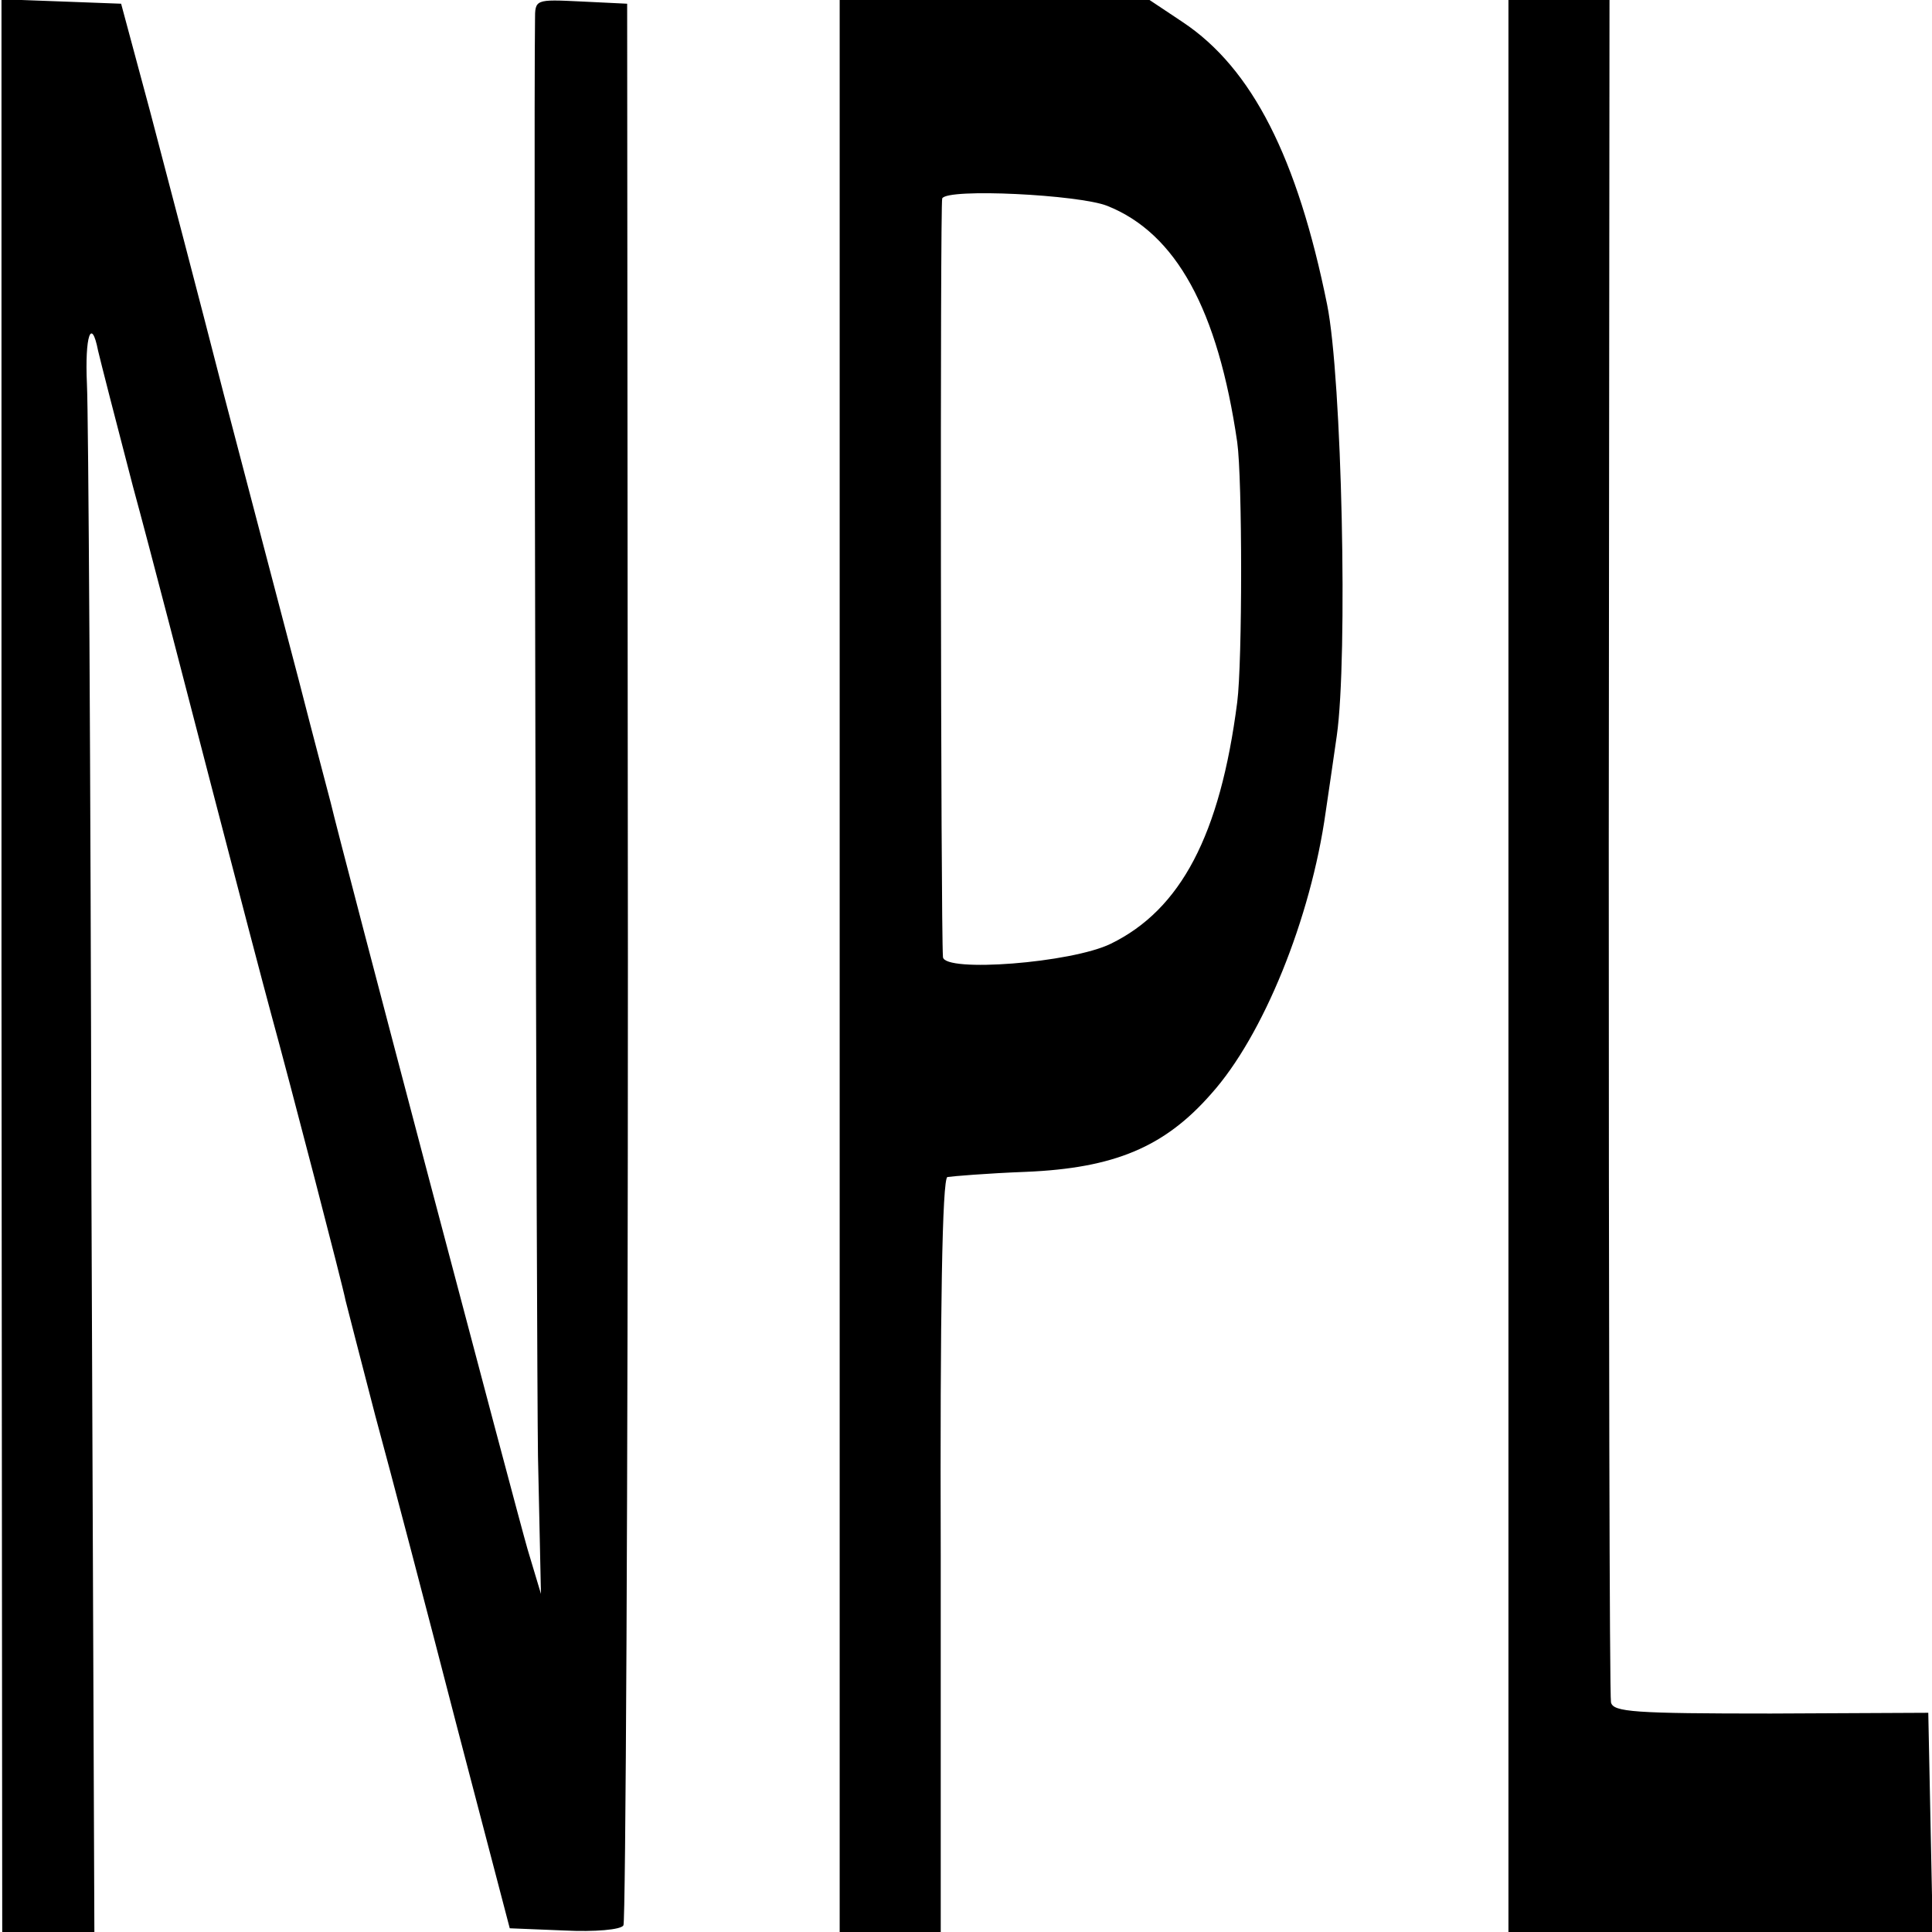
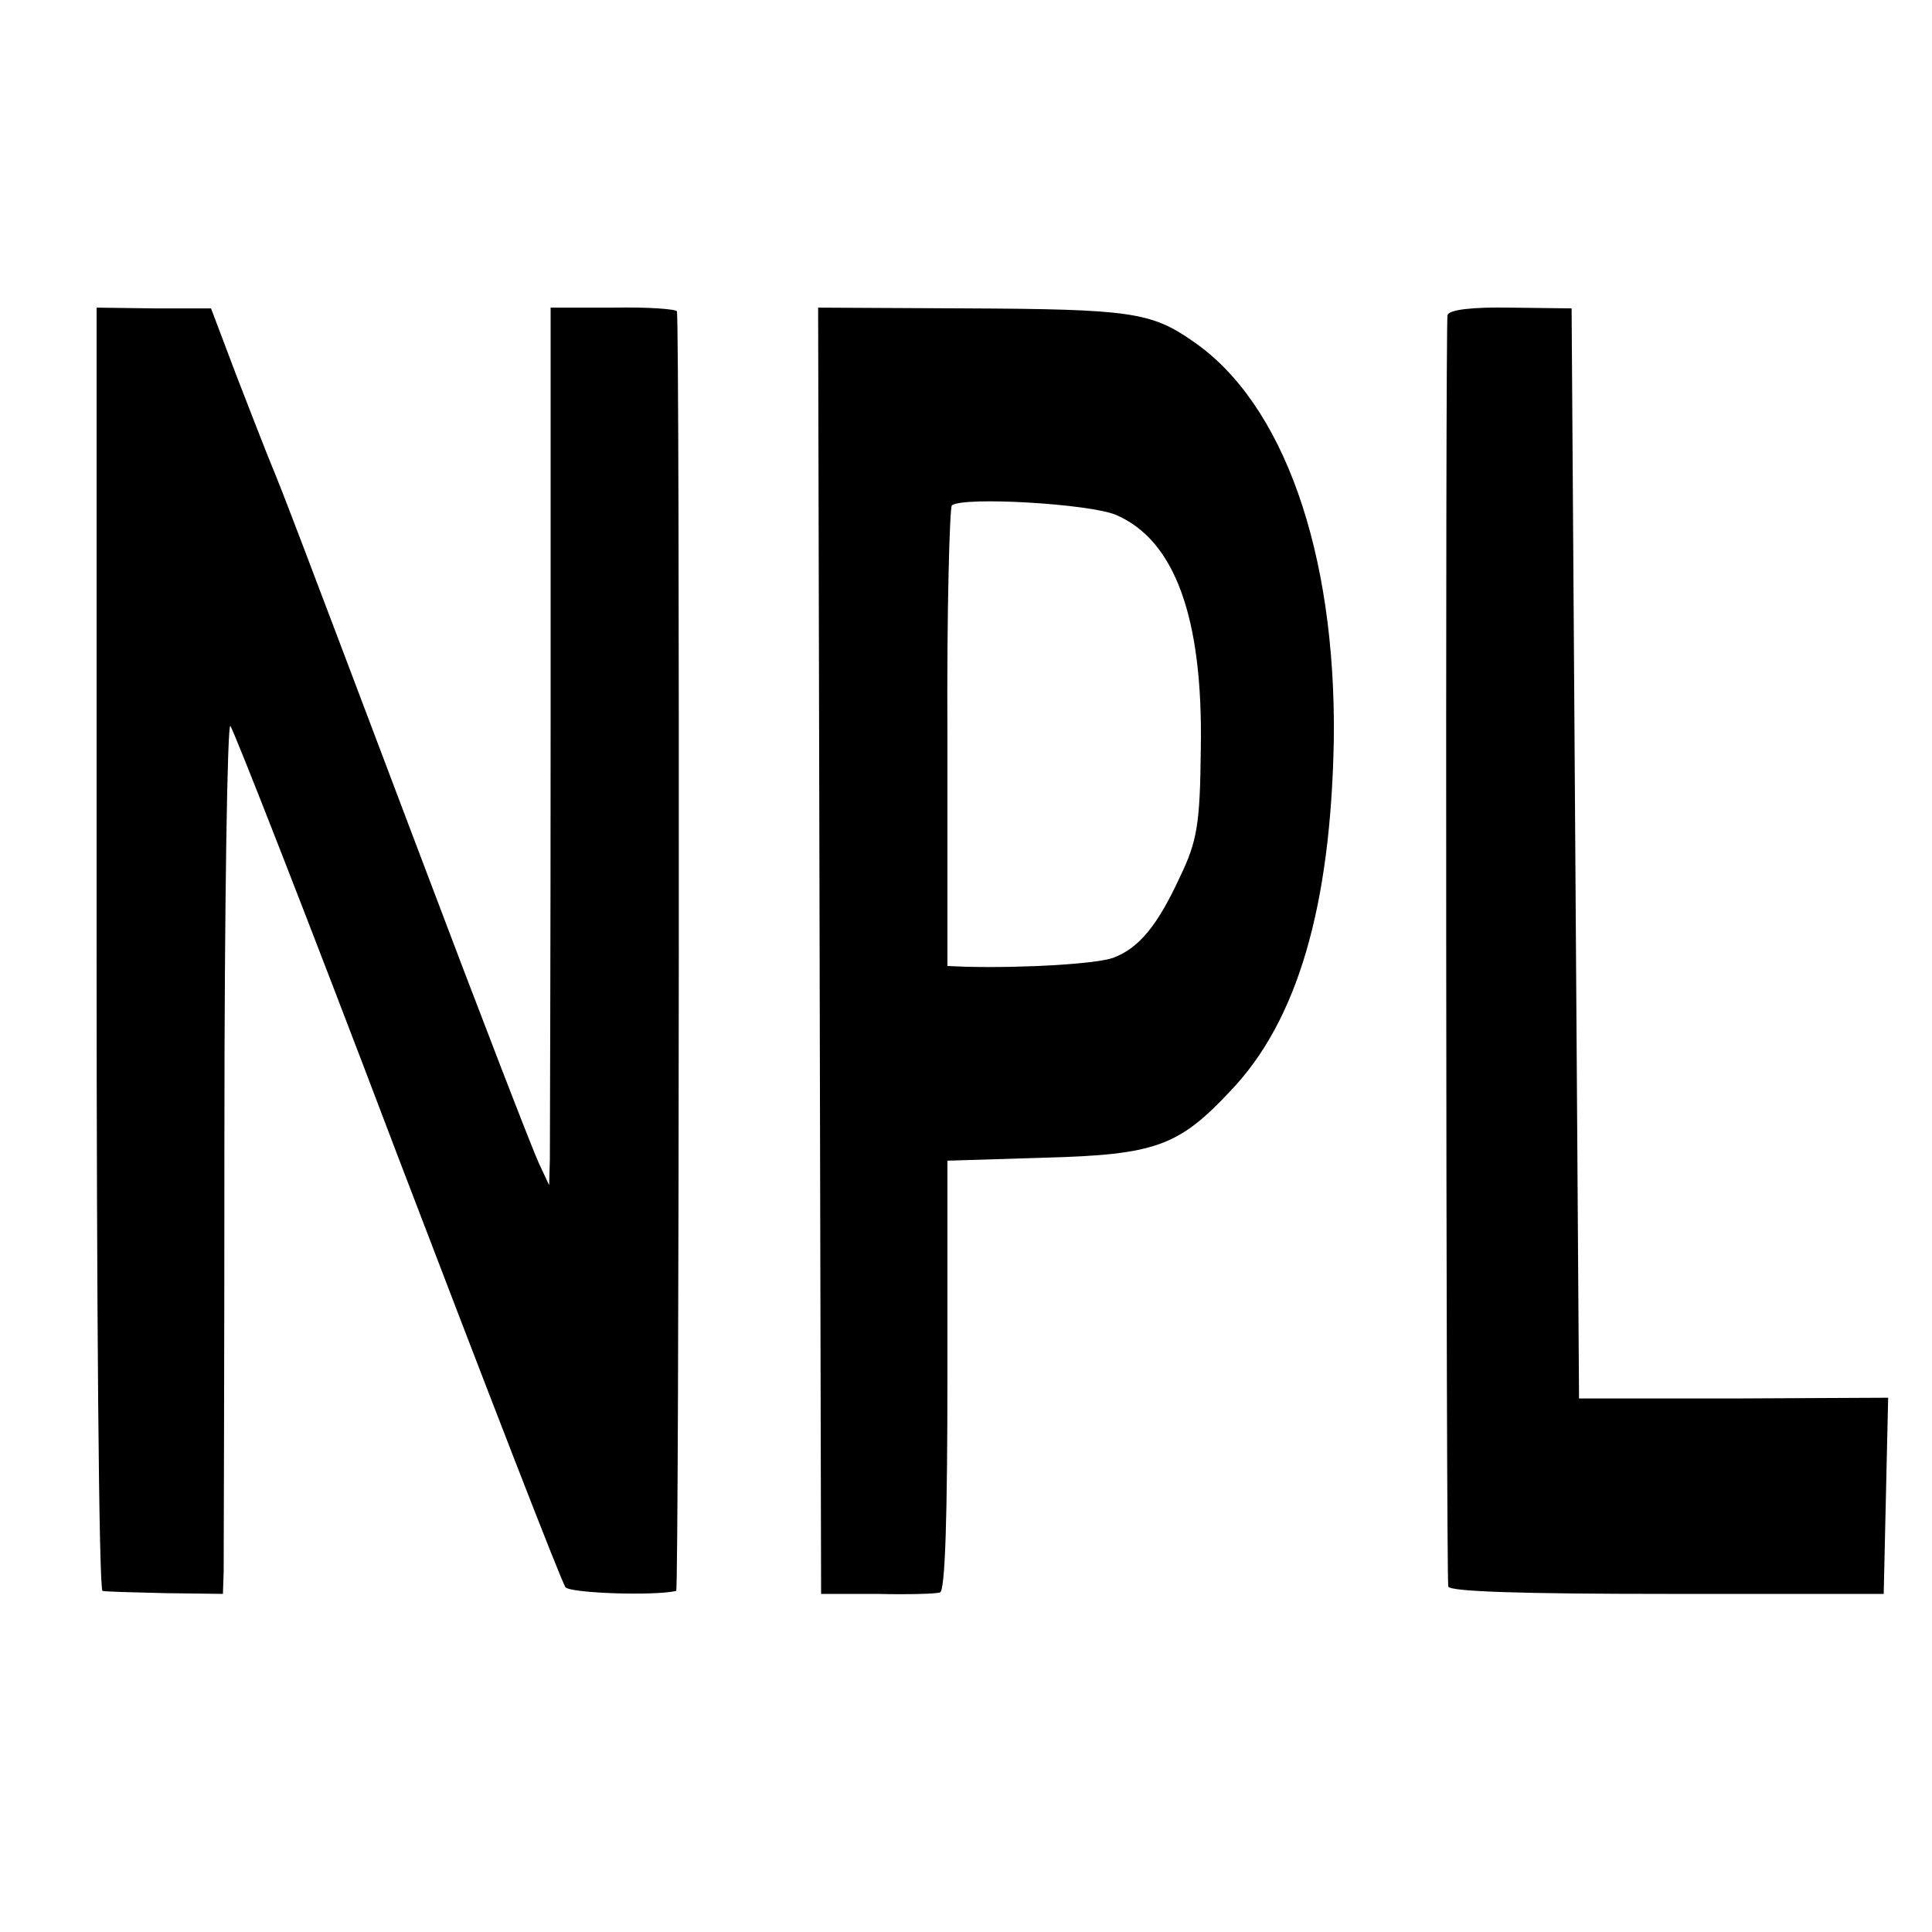
<svg xmlns="http://www.w3.org/2000/svg" version="1" width="346.667" height="346.667" viewBox="0 0 260 260">
-   <path d="M.2 130l.1 130h12.4l-.4-100.8c-.1-55.4-.4-103.7-.6-107.5-.3-6.5.6-9.1 1.5-4.5.3 1.3 2.4 9.5 4.7 18.3 2.4 8.8 7.1 27 10.6 40.5s7.1 27.2 8 30.5c2.5 9.1 9.7 36.8 10 38.5.2.8 2 7.8 4 15.5 2.1 7.7 7 26.4 10.9 41.5l7.2 27.5 7.4.3c4 .2 7.6-.1 7.9-.7.3-.5.6-58.9.6-129.8L84.4.5 78.2.2C72-.1 72-.1 72 2.7c-.2 14 .2 179.1.4 193.3l.4 18.5-1.8-6C69.6 203.7 45.9 114 44.5 108c-.2-.8-2.2-8.3-4.3-16.5C38 83.2 33.5 65.9 30.1 53c-3.3-12.9-7.8-30-9.9-38L16.3.5l-8-.3L.2-.1V130zM113 130v130h13.6v-50.6c-.1-32.9.2-50.8.9-51 .6-.1 5.3-.5 10.6-.7 11.8-.5 18.6-3.3 24.9-10.5 7-7.8 13.4-23.6 15.4-37.9.3-2.1 1-6.7 1.5-10.3 1.5-10.5.7-48.1-1.3-58-4-19.8-10.1-31.8-19.4-38l-4.5-3H113v130zm36-102.3c9.3 3.7 14.9 14 17.5 31.8.7 5 .7 29.6 0 35-2.3 17.9-7.6 27.9-17 32.5-5.3 2.6-22.4 3.9-22.6 1.8-.3-4.1-.4-101.4-.1-102.1.7-1.4 18.4-.5 22.2 1zM203 130v130h57.1l-.3-14.7-.3-14.8-21.2.1c-18.4 0-21.2-.2-21.5-1.5-.2-.9-.3-52.8-.3-115.4L216.6 0H203v130z" />
+   <path d="M13 127.7c0 47.5.3 86.4.8 86.4.4.1 4.2.2 8.5.3l7.7.1.1-3c0-1.6.1-28.1.1-58.8 0-30.7.4-55.5.8-55 .4.4 10.6 26.4 22.5 57.8 12 31.4 22.1 57.5 22.6 58.1.6.8 11.9 1.2 14.9.5.4-.1.5-170 .1-172.2-.1-.3-3.9-.6-8.6-.5h-8.4V97c0 30.5-.1 57.1-.1 59l-.1 3.5-1.4-3c-.8-1.7-8-20.3-16-41.5-16.6-43.9-18.3-48.4-20-52.5-.7-1.7-2.8-7.1-4.7-12l-3.4-9h-7.7l-7.7-.1v86.3zM110.3 128l.2 86.5h7.5c4.1.1 8 0 8.5-.2.7-.2 1-10.2 1-29.2v-28.9l13-.4c14.9-.4 18.1-1.5 25.1-9 9-9.4 13.5-24.8 13.9-47.3.3-25.2-6.8-45.3-19-53.6-5.6-3.9-8.4-4.3-30.7-4.4l-19.7-.1.2 86.6zm39.9-58.7c7.9 3.4 11.7 13.8 11.4 31.4-.1 10.3-.5 12.5-2.8 17.3-3 6.5-5.5 9.6-9 10.9-2.2.8-11.8 1.4-19.8 1.2l-2.5-.1V99.2c-.1-16.9.3-30.9.6-31.2 1.7-1.2 18.6-.2 22.1 1.3zM194.8 42.4c-.3.9-.2 168.2.1 171.1.1.7 10.2 1 29.4 1h29.2l.3-13.2.3-13.2-20.8.1h-20.8l-.5-73.3-.5-73.4-8.2-.1c-5.3-.1-8.3.3-8.5 1z" />
</svg>
